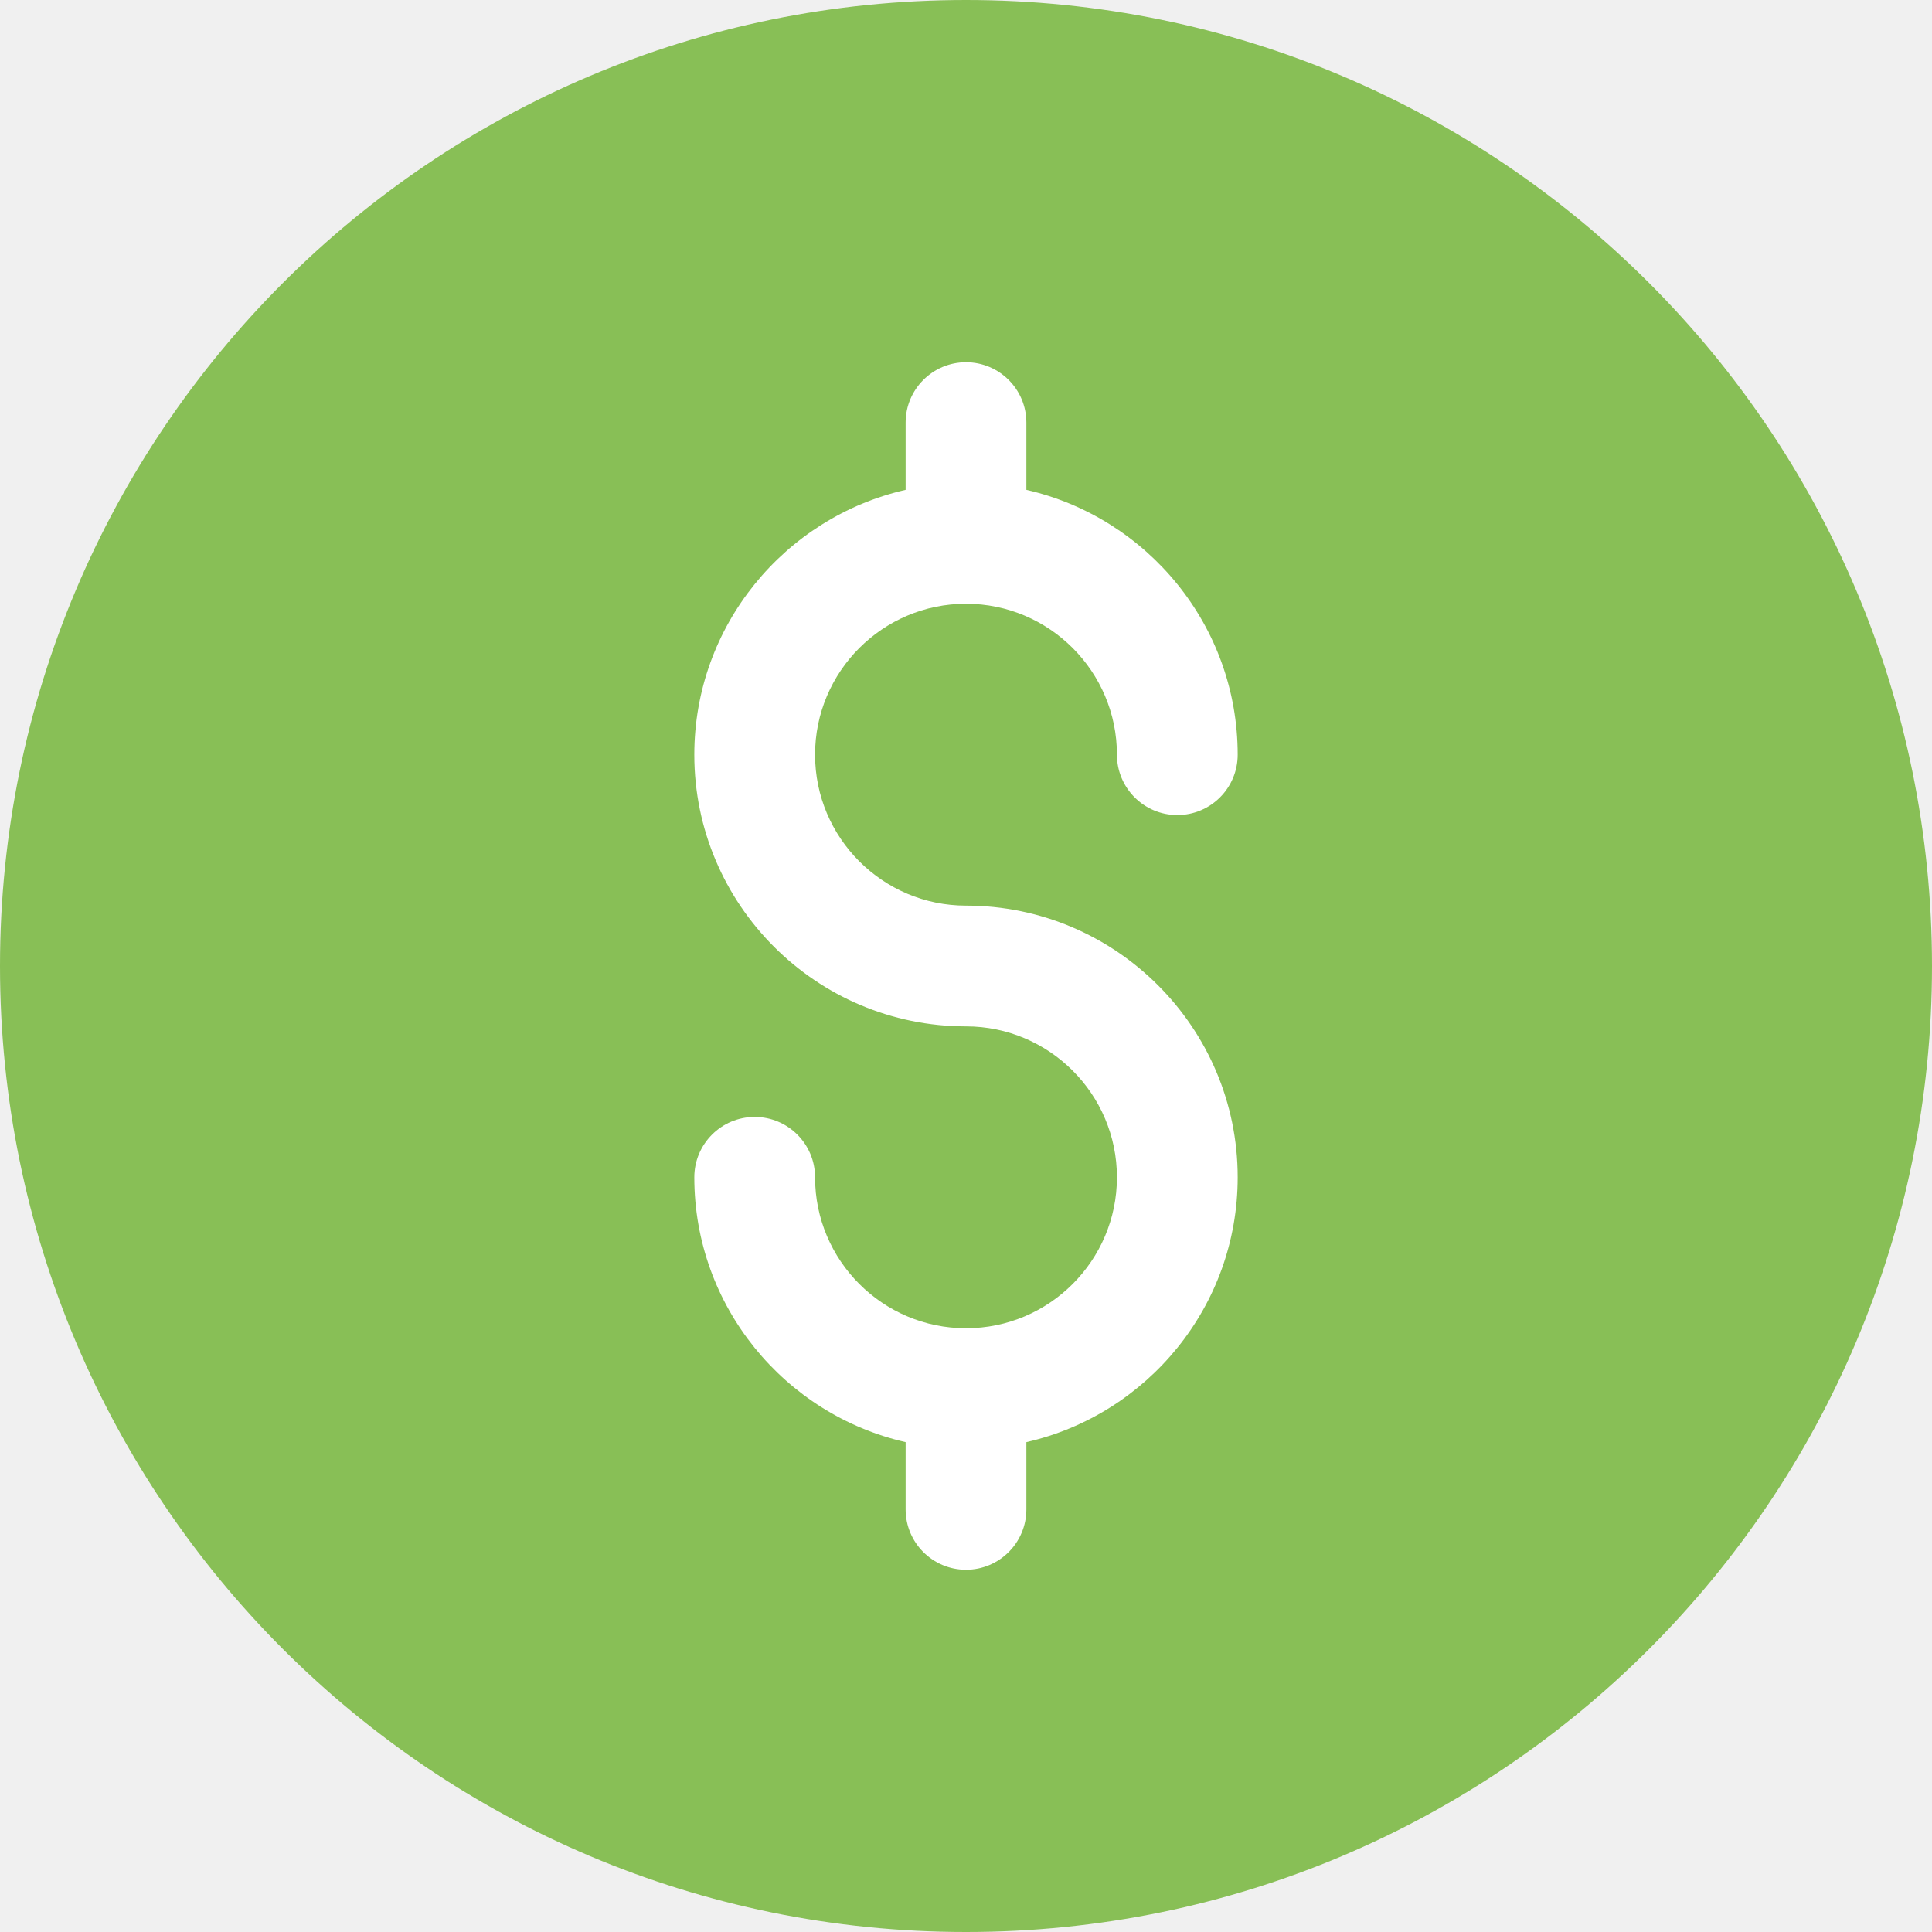
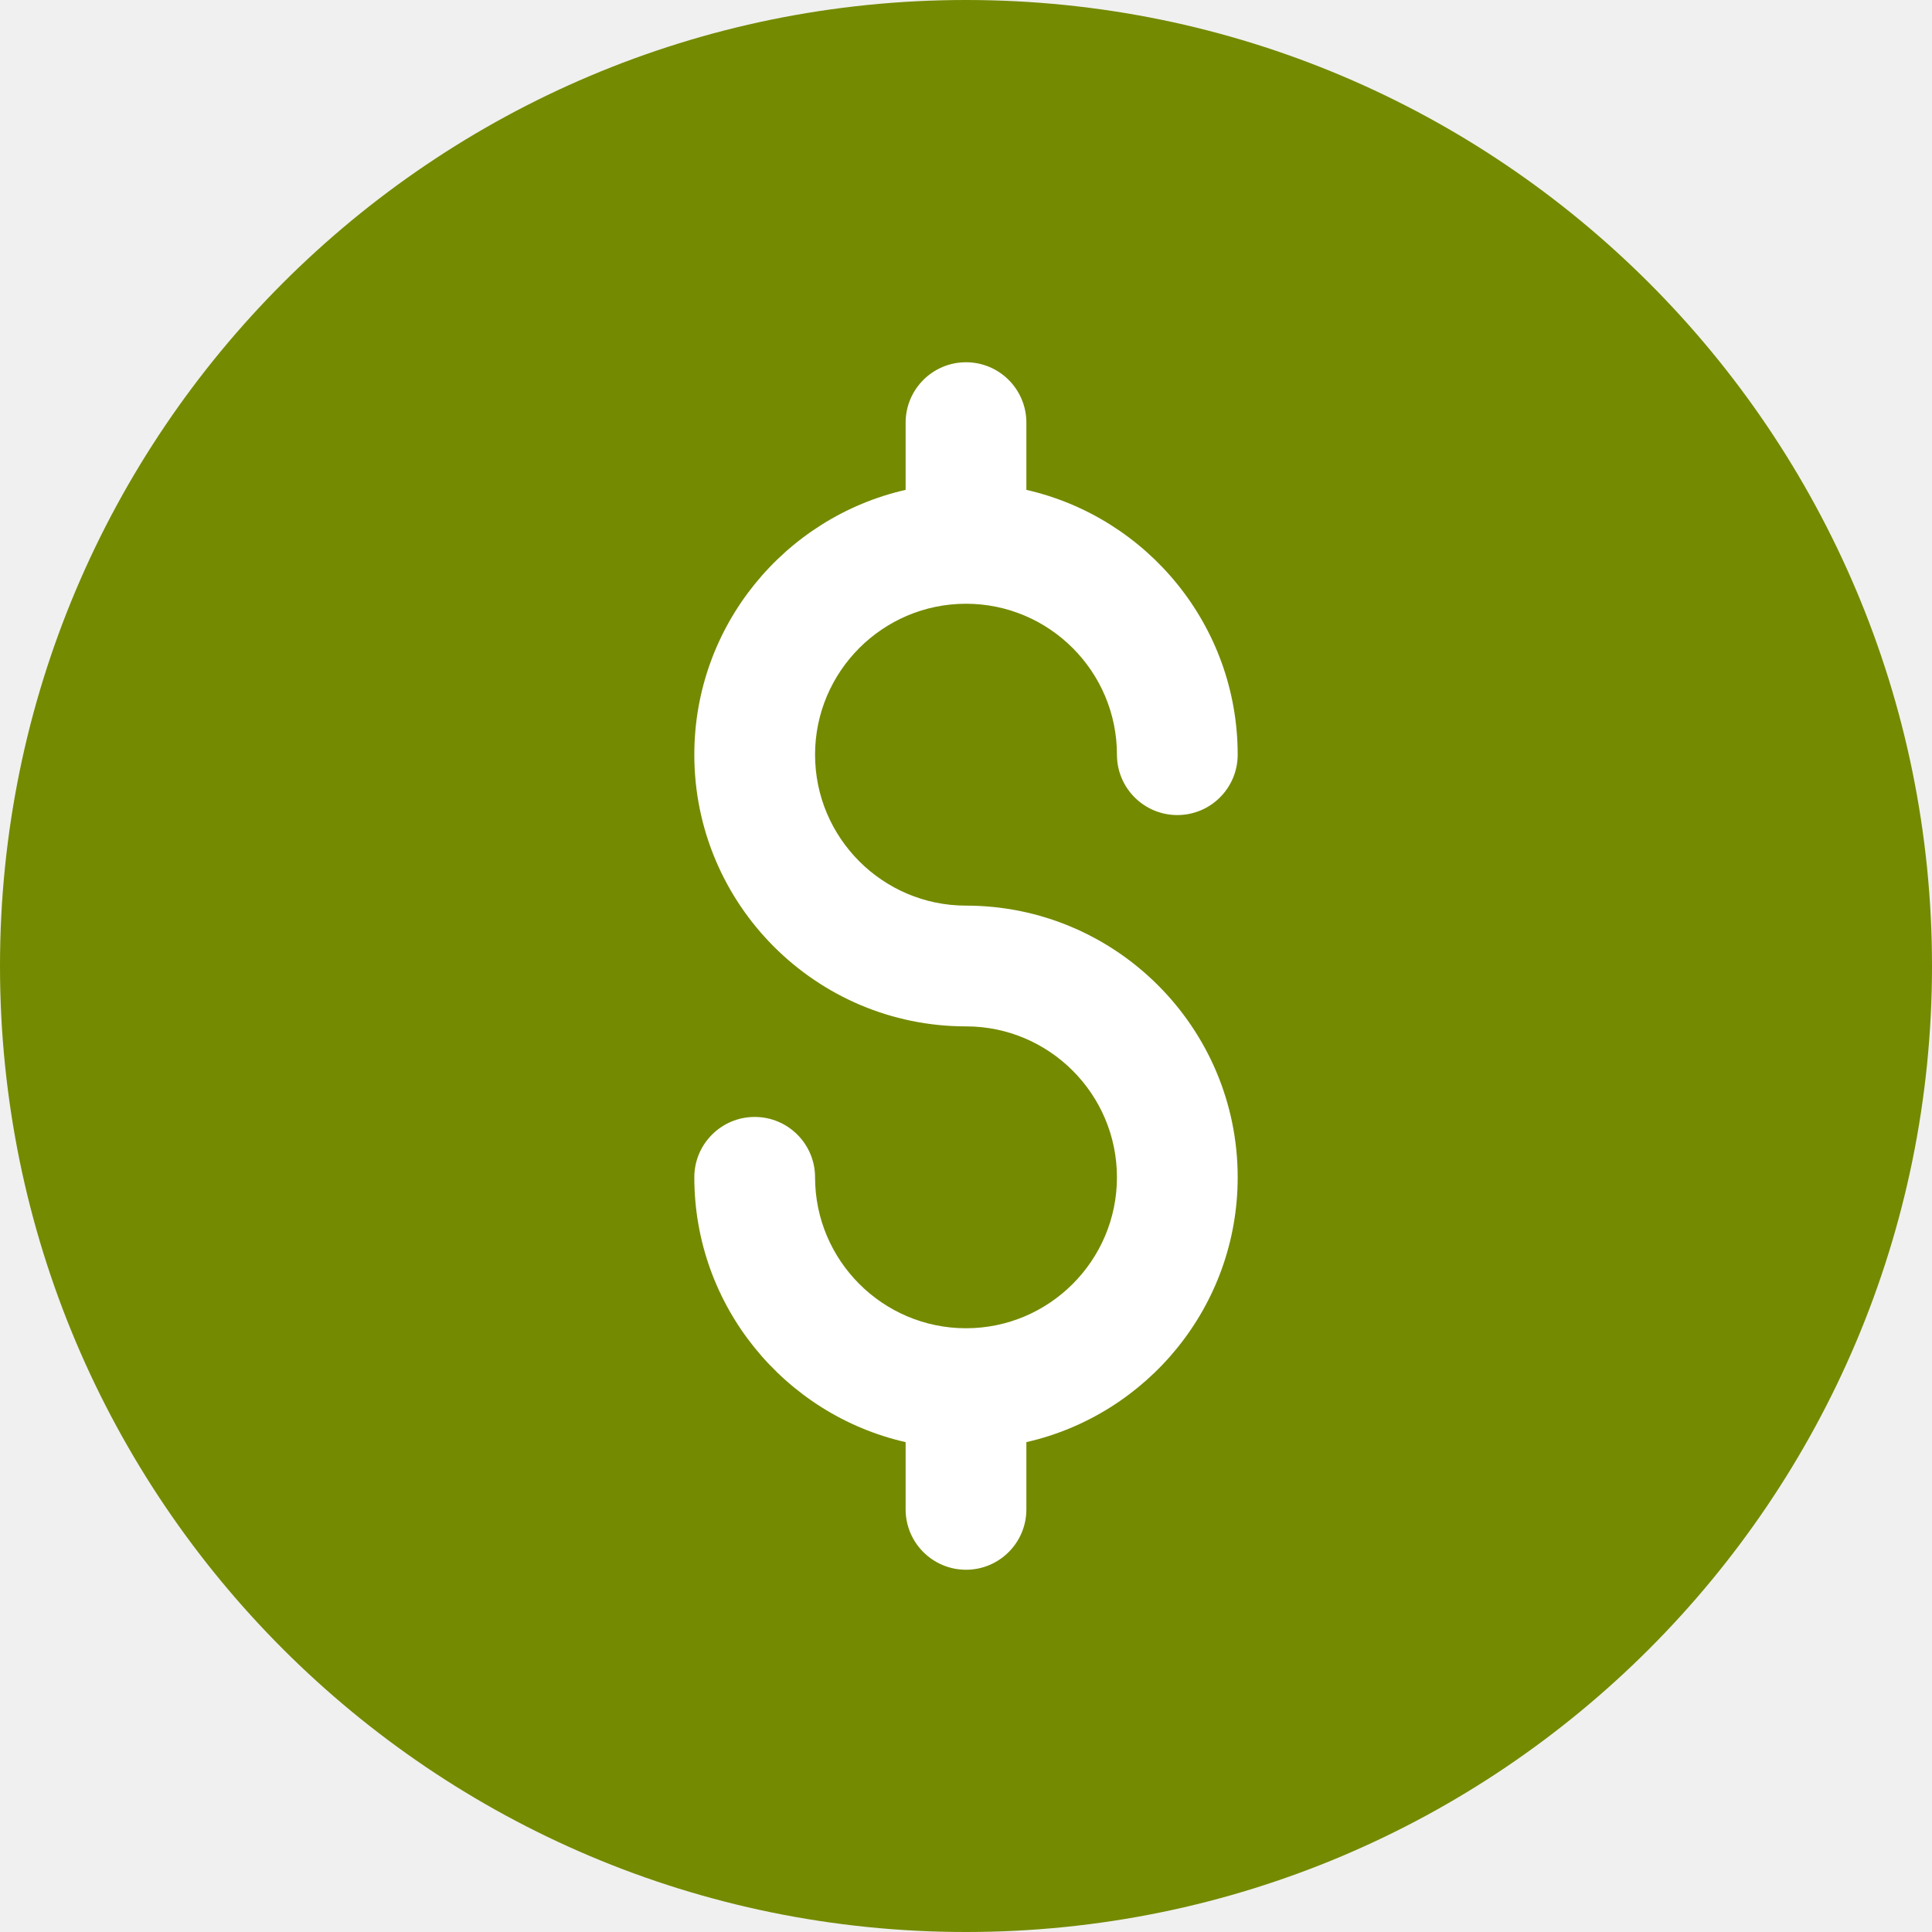
<svg xmlns="http://www.w3.org/2000/svg" width="40" height="40" viewBox="0 0 40 40" fill="none">
-   <circle cx="20" cy="20" r="20" fill="#88BF56" />
+   <circle cx="20" cy="20" r="20" fill="#748A00" />
  <path d="M20 18.75C18.277 18.75 16.875 17.348 16.875 15.625C16.875 13.902 18.277 12.5 20 12.5C21.723 12.5 23.125 13.902 23.125 15.625C23.125 16.315 23.685 16.875 24.375 16.875C25.065 16.875 25.625 16.315 25.625 15.625C25.625 12.953 23.752 10.712 21.25 10.142V8.75C21.25 8.06 20.69 7.5 20 7.5C19.31 7.5 18.75 8.06 18.75 8.75V10.142C16.248 10.712 14.375 12.953 14.375 15.625C14.375 18.727 16.898 21.25 20 21.25C21.723 21.25 23.125 22.652 23.125 24.375C23.125 26.098 21.723 27.5 20 27.5C18.277 27.5 16.875 26.098 16.875 24.375C16.875 23.685 16.315 23.125 15.625 23.125C14.935 23.125 14.375 23.685 14.375 24.375C14.375 27.047 16.248 29.288 18.75 29.858V31.25C18.75 31.94 19.31 32.5 20 32.5C20.69 32.5 21.25 31.94 21.25 31.25V29.858C23.752 29.288 25.625 27.047 25.625 24.375C25.625 21.273 23.102 18.75 20 18.75Z" fill="white" />
</svg>
